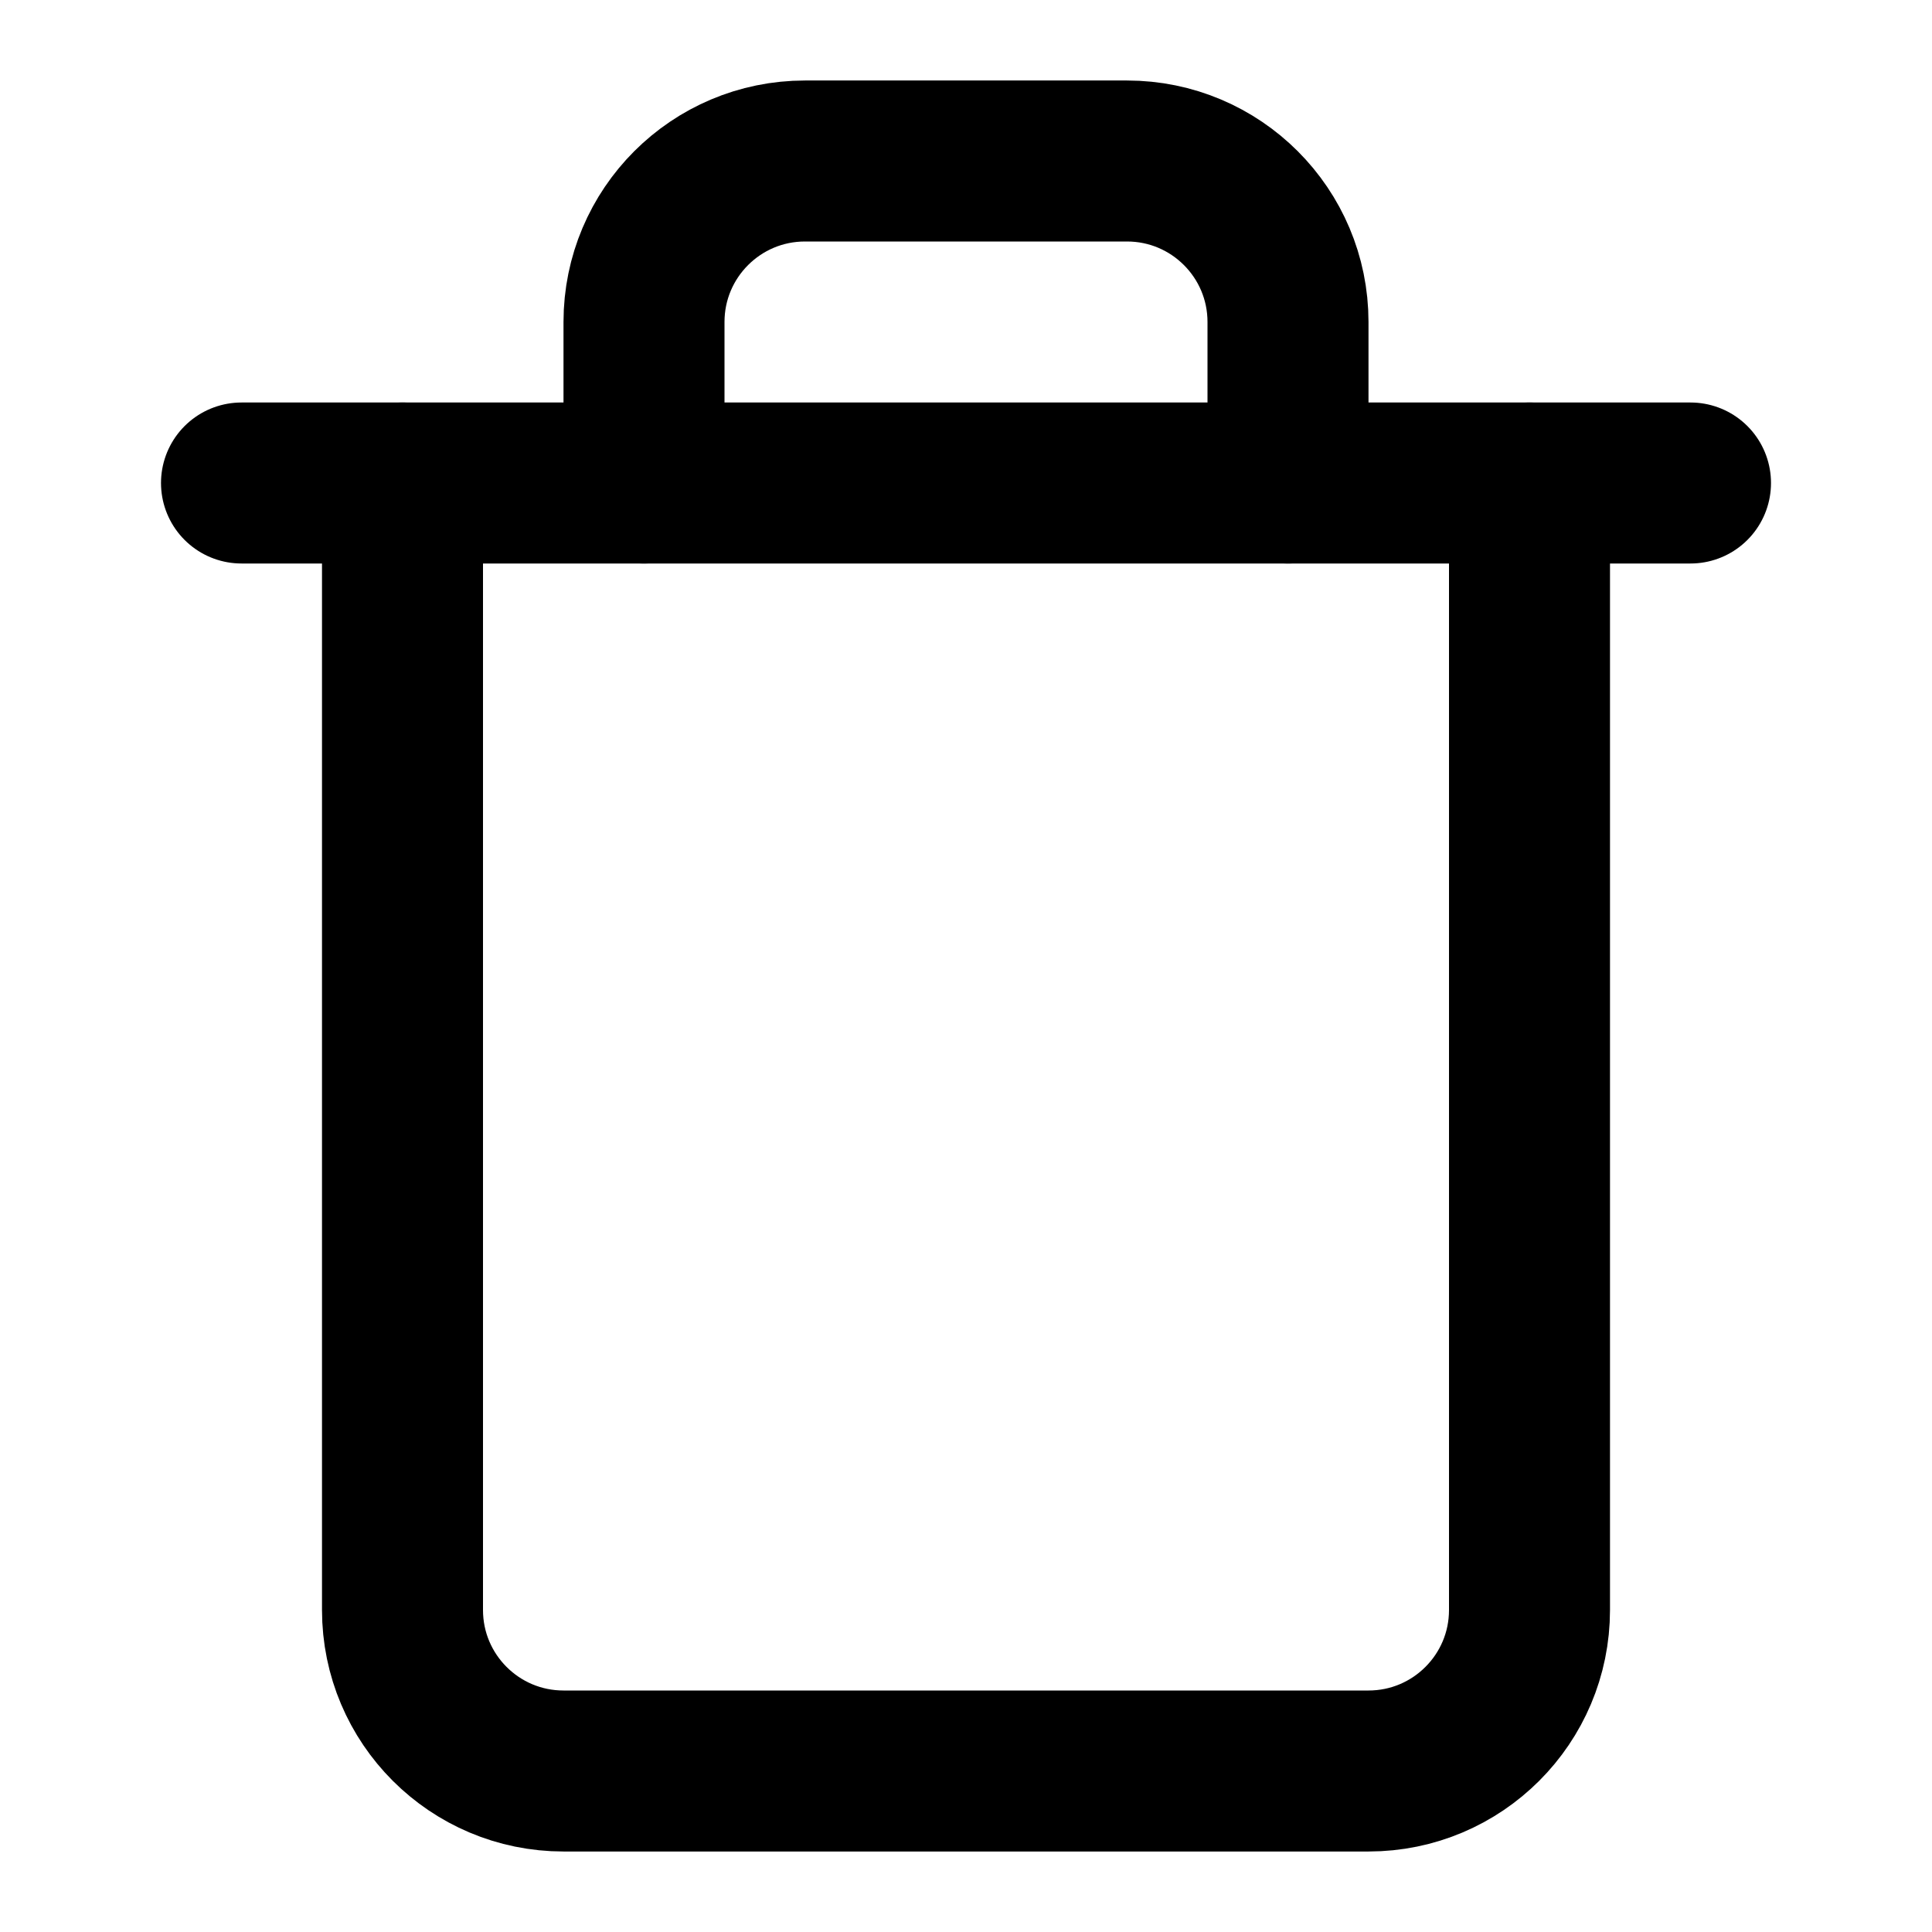
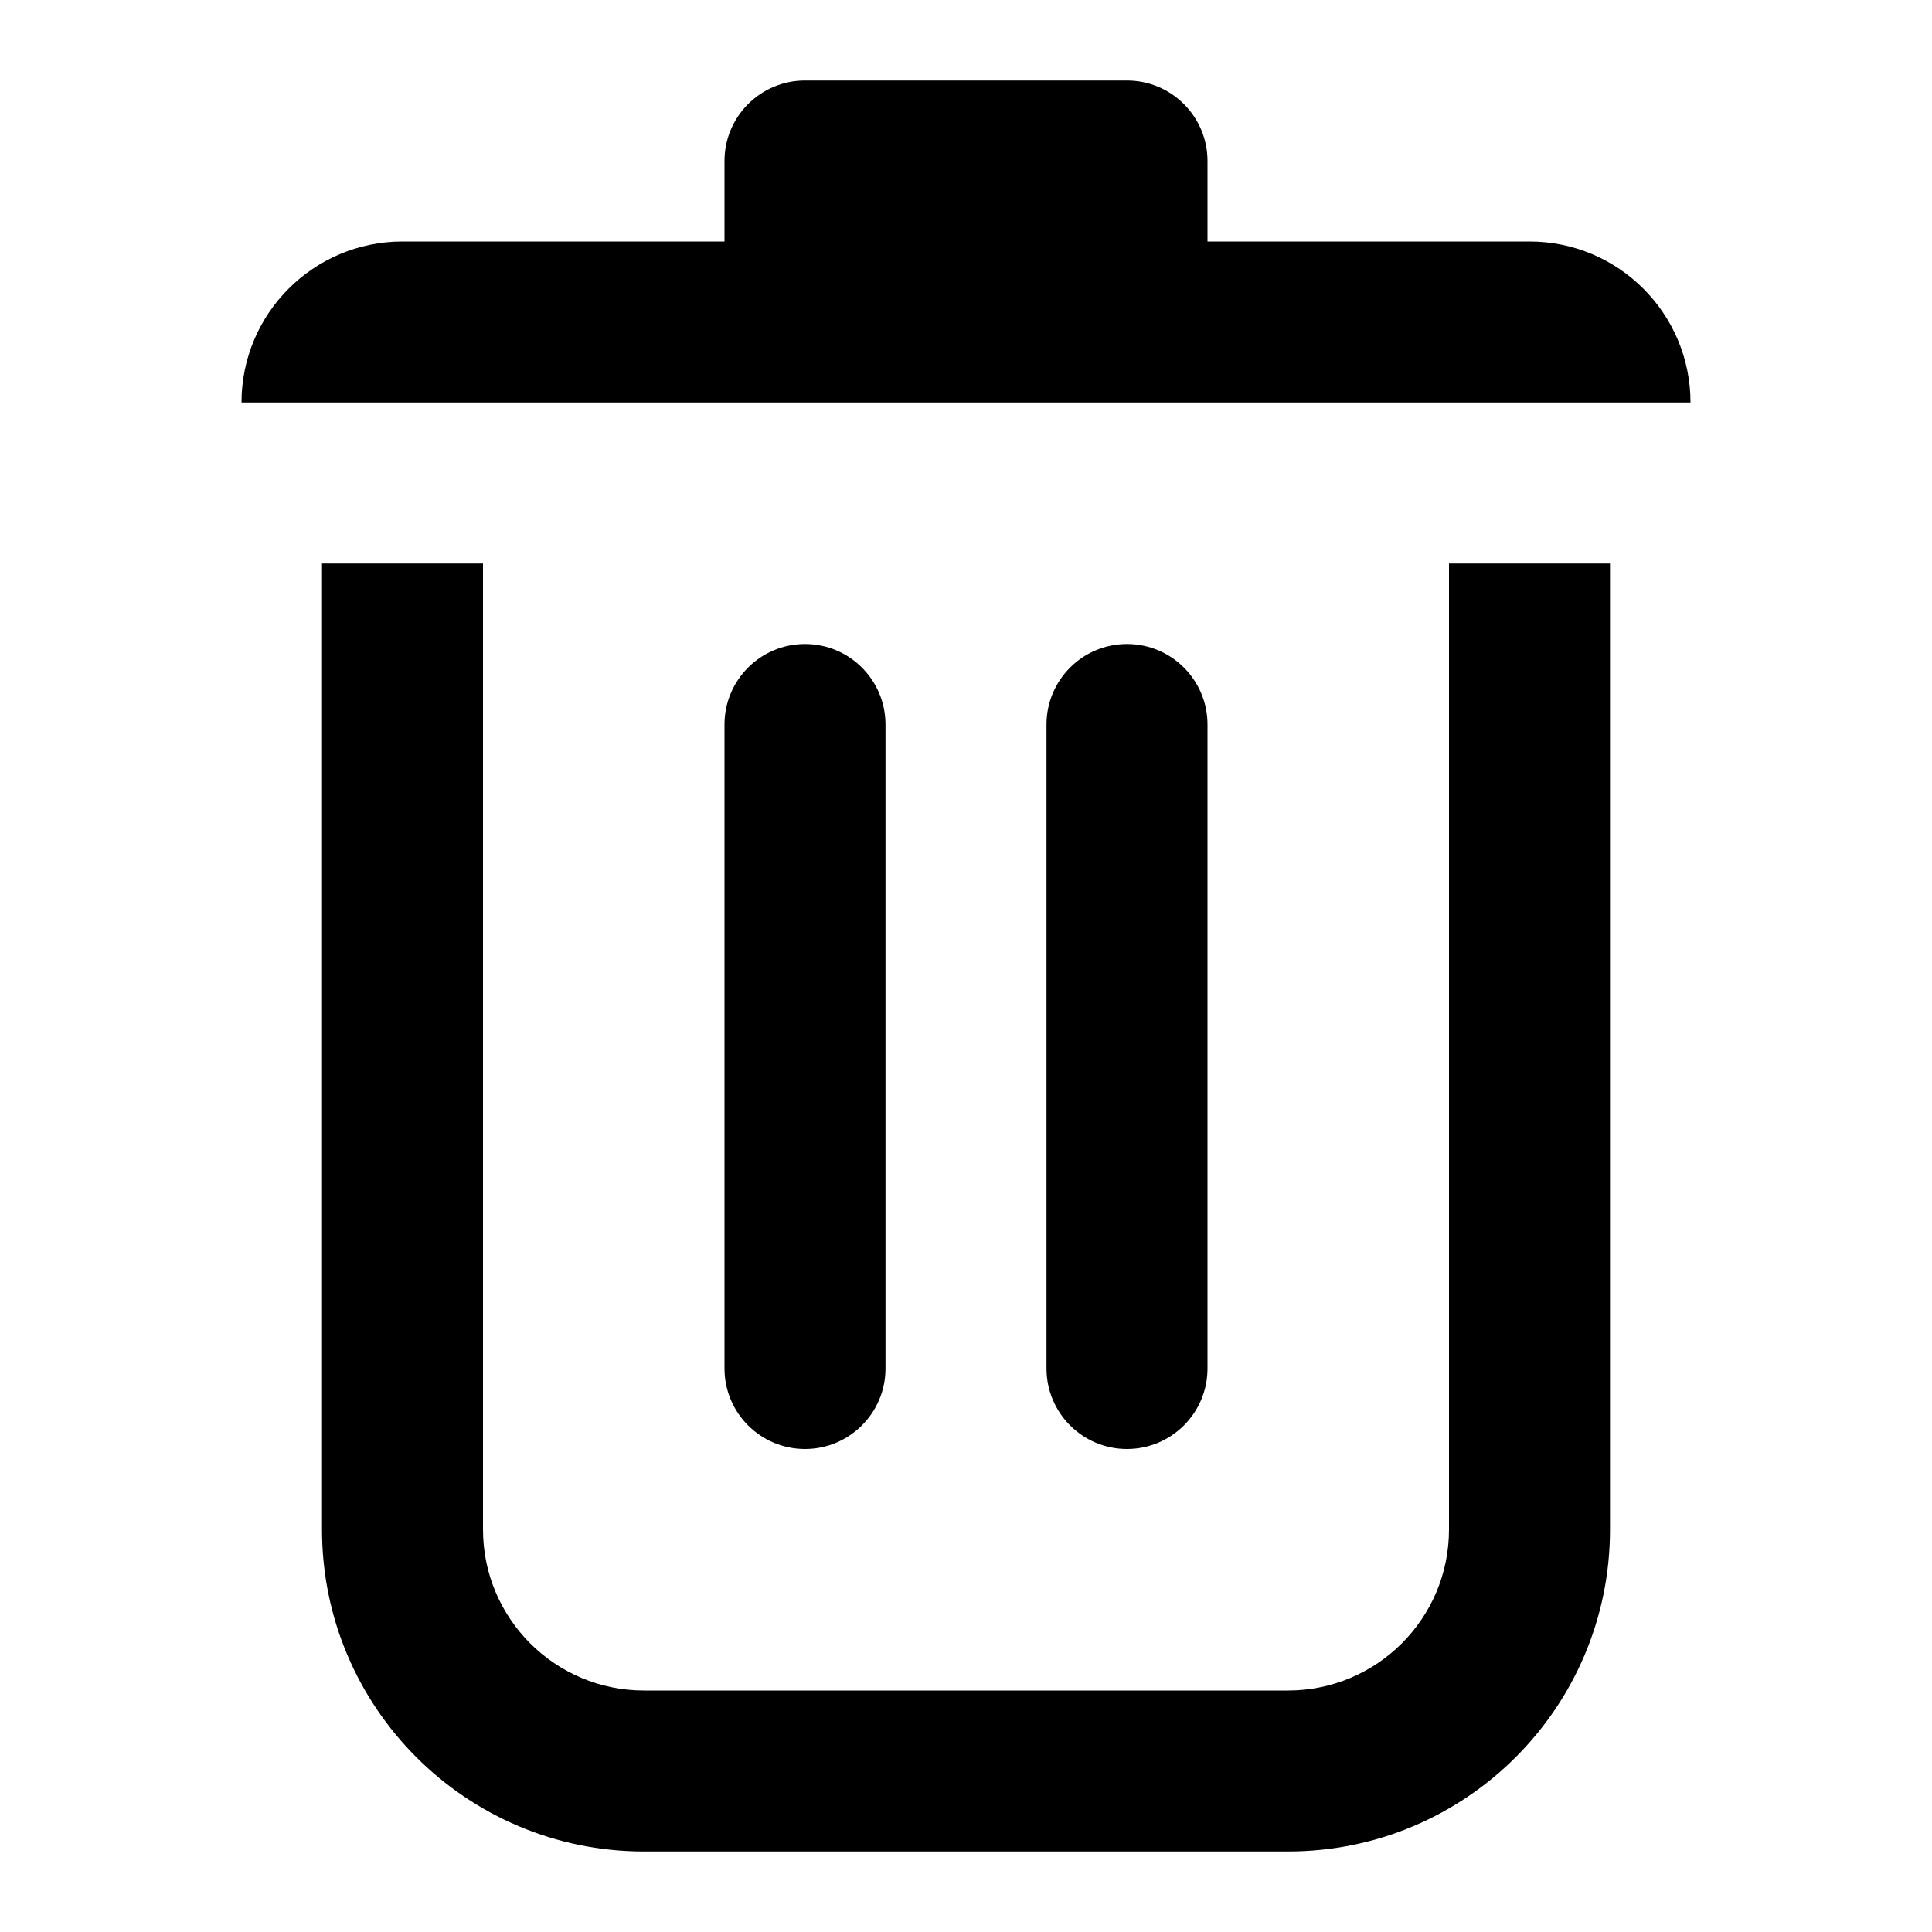
- <svg xmlns="http://www.w3.org/2000/svg" width="24" height="24" viewBox="0 0 24 24" fill="none" stroke="currentColor" stroke-width="2" stroke-linecap="round" stroke-linejoin="round" class="lucide lucide-trash-icon lucide-trash">
-   <path d="M19 6v14a2 2 0 0 1-2 2H7a2 2 0 0 1-2-2V6" />
-   <path d="M3 6h18" />
-   <path d="M8 6V4a2 2 0 0 1 2-2h4a2 2 0 0 1 2 2v2" />
+ <svg xmlns="http://www.w3.org/2000/svg" width="24" height="24" fill="currentColor" viewBox="0 0 24 24">
+   <path d="M19 3h-4V2a1 1 0 0 0-1-1h-4a1 1 0 0 0-1 1v1H5a2 2 0 0 0-2 2h18a2 2 0 0 0-2-2ZM6 19V7H4v12a4 4 0 0 0 4 4h8a4 4 0 0 0 4-4V7h-2v12a2 2 0 0 1-2 2H8a2 2 0 0 1-2-2Zm4-11a1 1 0 0 0-1 1v8a1 1 0 1 0 2 0V9a1 1 0 0 0-1-1Zm4 0a1 1 0 0 0-1 1v8a1 1 0 0 0 2 0V9a1 1 0 0 0-1-1Z" />
</svg>
